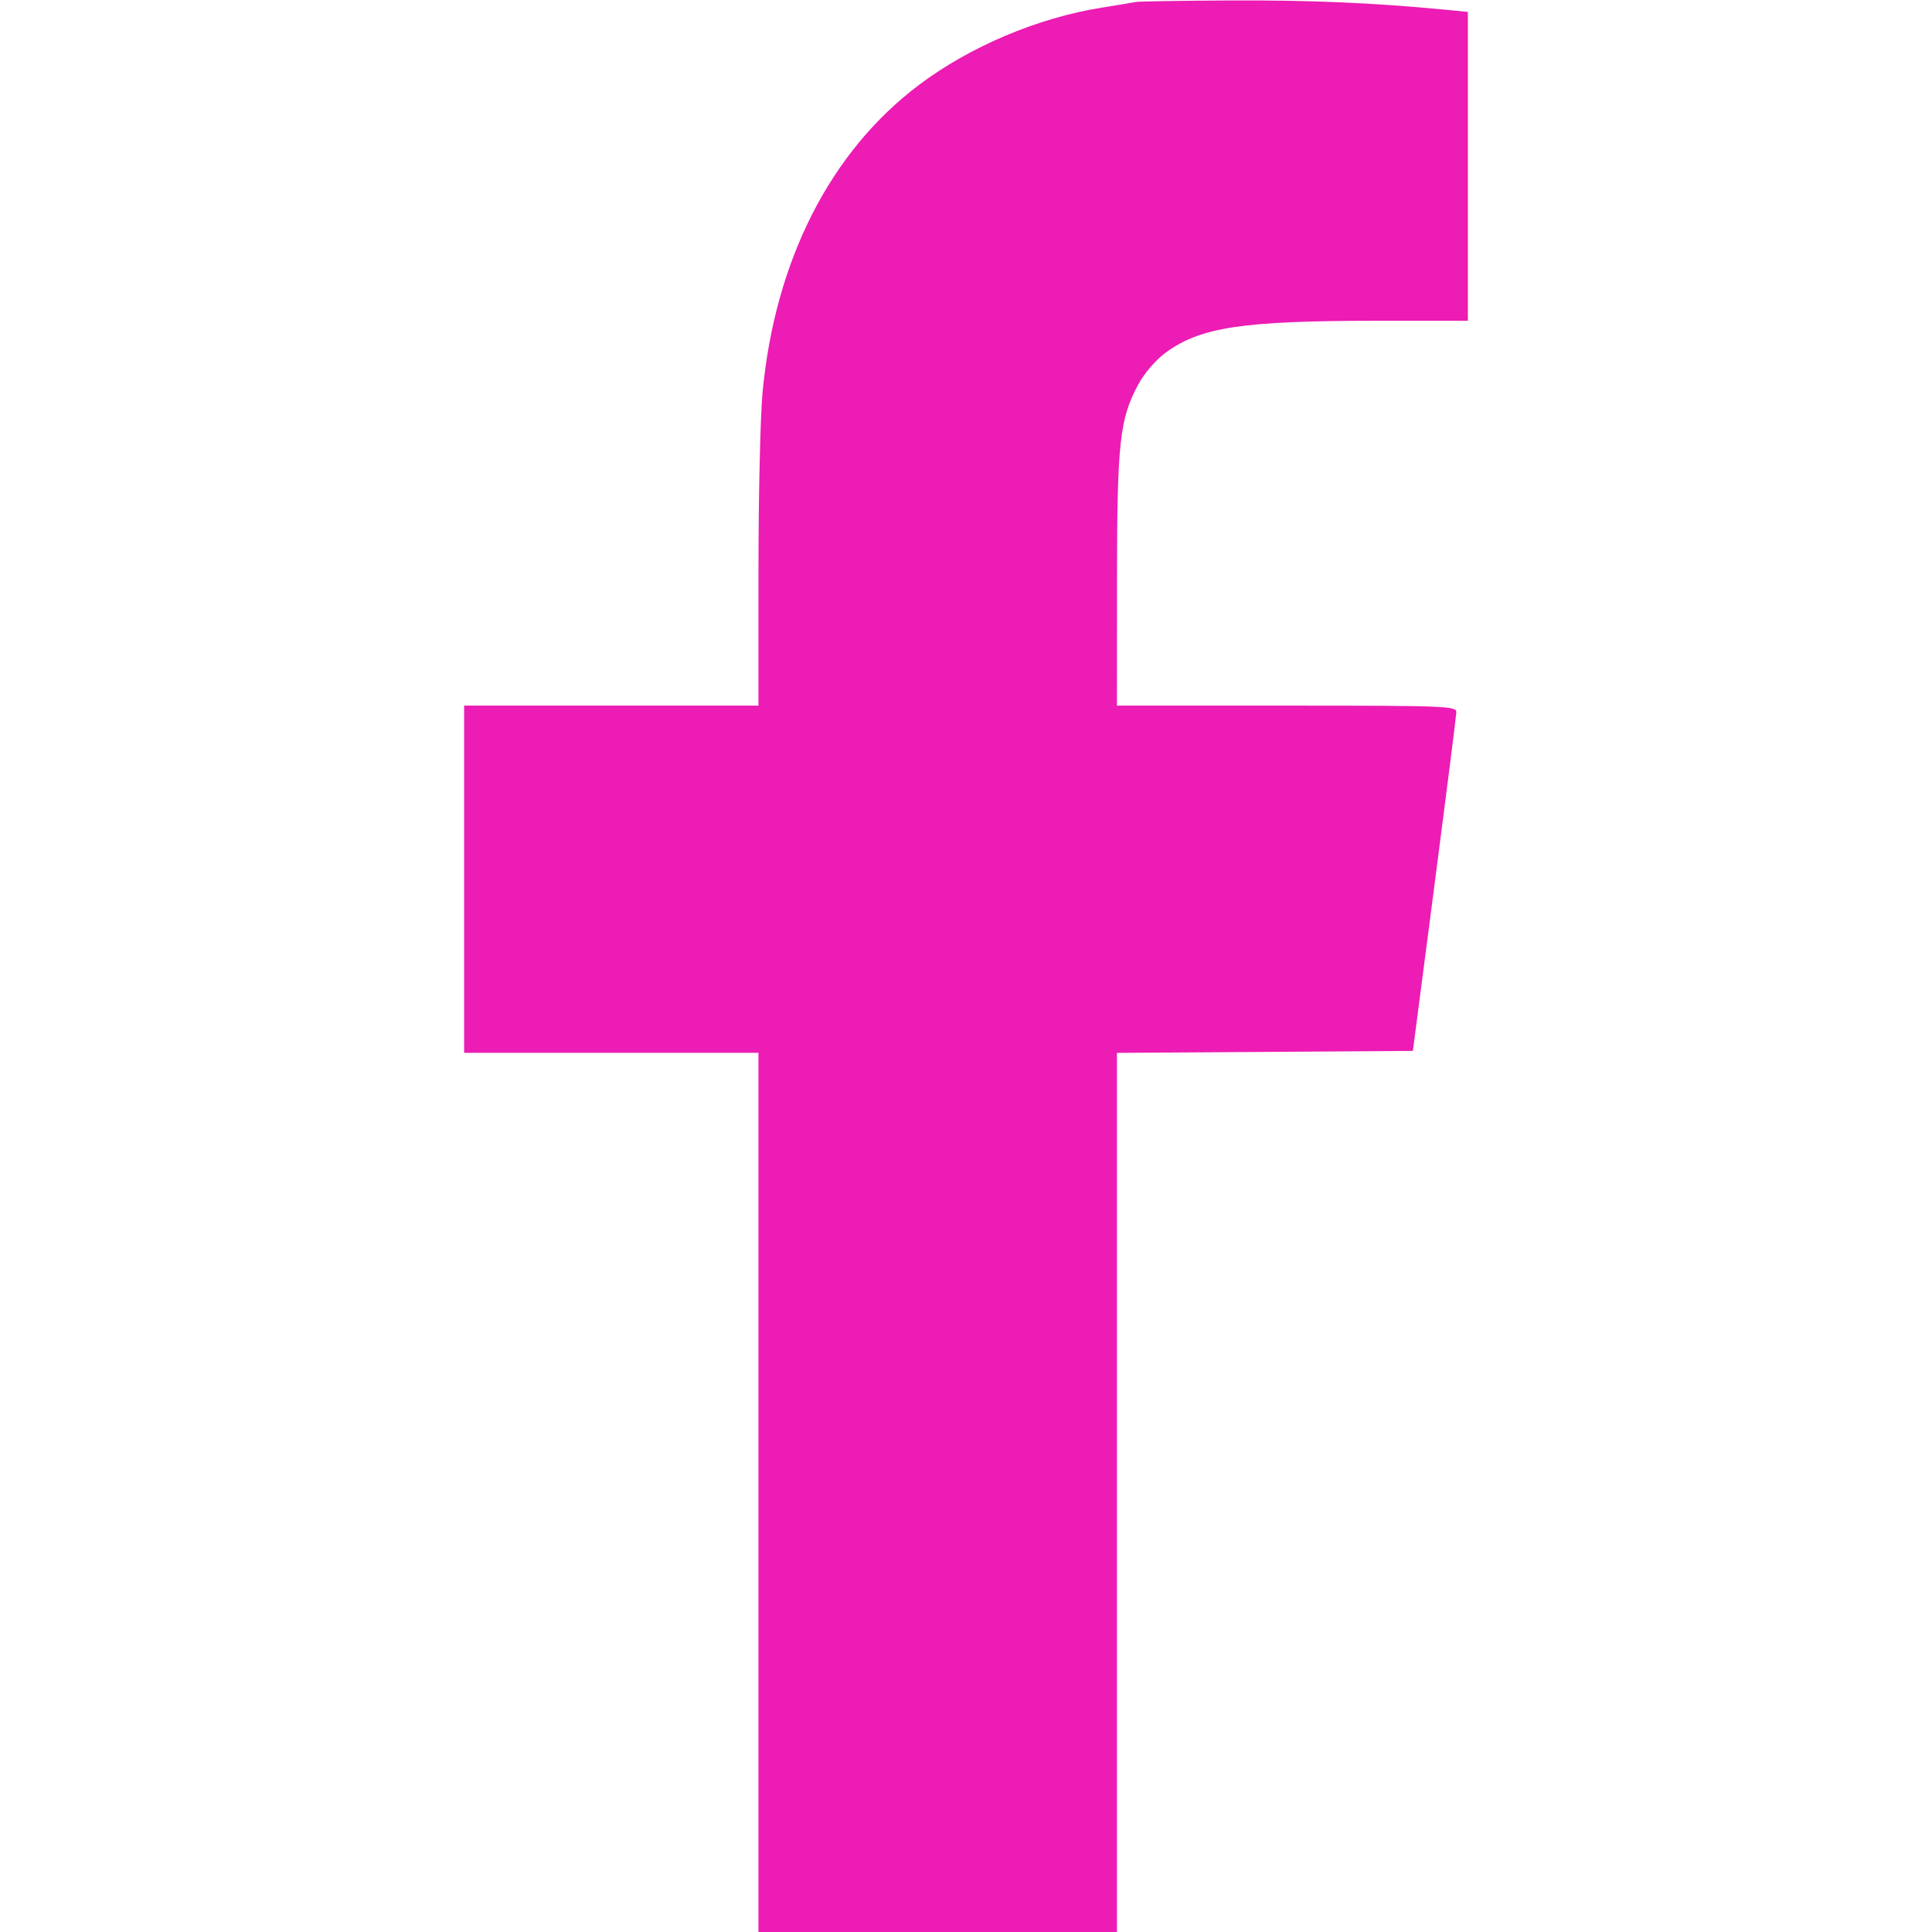
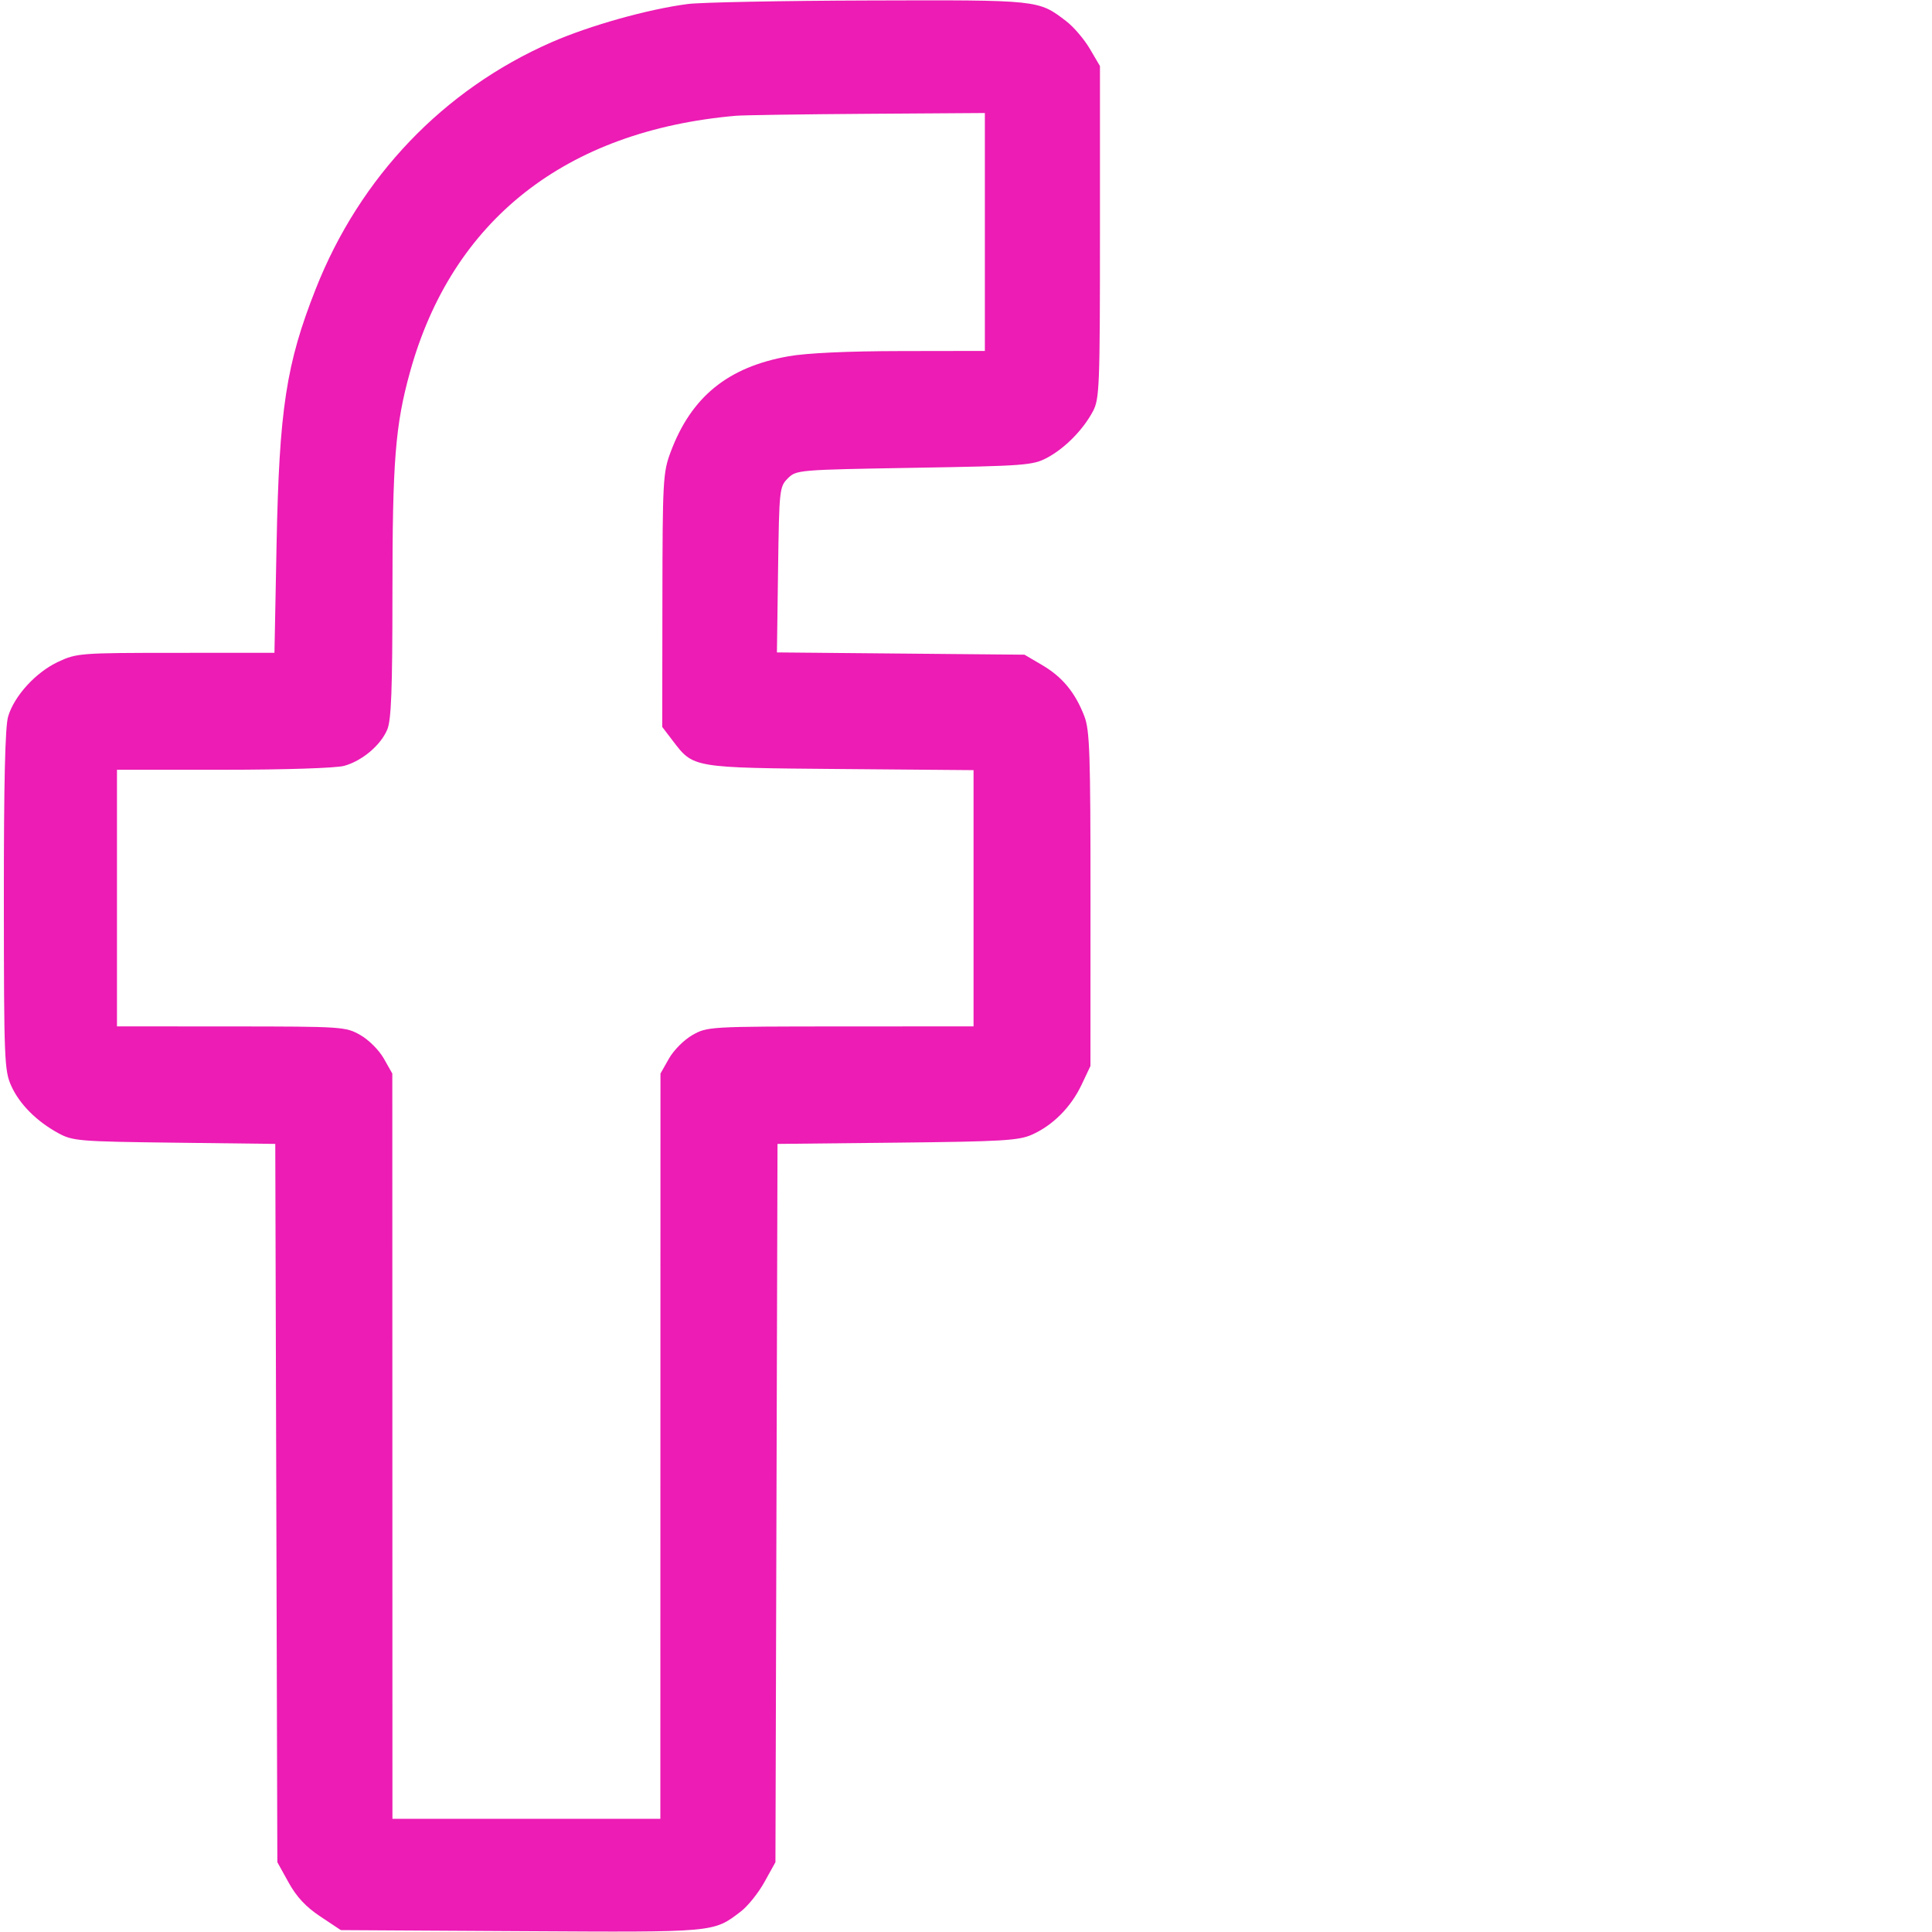
<svg xmlns="http://www.w3.org/2000/svg" width="512" height="512" viewBox="0 0 512 512" version="1.1">
-   <path d="" stroke="none" fill="#f01cb4" fill-rule="evenodd" />
-   <path d="M 301 0.526 C 300.175 0.688, 296.125 1.360, 292 2.020 C 274.958 4.749, 257.093 12.302, 243.518 22.519 C 220.031 40.196, 205.356 69.072, 202.078 104.060 C 201.489 110.352, 201.005 131.588, 201.003 151.250 L 201 187 162 187 L 123 187 123 233 L 123 279 162 279 L 201 279 201 395.500 L 201 512 248.500 512 L 296 512 296 395.512 L 296 279.023 335.213 278.762 L 374.426 278.500 380.158 234.500 C 383.310 210.300, 385.914 189.713, 385.945 188.750 C 385.997 187.108, 383.212 187, 341 187 L 296 187 296.017 153.750 C 296.036 117.195, 296.718 110.965, 301.704 101.799 C 303.340 98.792, 306.368 95.302, 309 93.390 C 318.222 86.690, 329.336 85.019, 364.750 85.008 L 389 85 389 44.080 L 389 3.159 382.750 2.551 C 364.290 0.755, 347.070 0.017, 326 0.118 C 313.075 0.181, 301.825 0.364, 301 0.526" stroke="none" fill="#ec1cb4" fill-rule="evenodd" />
+   <path d="" stroke="none" fill="#ec14b4" fill-rule="evenodd" />
+   <path d="M 182.261 1.065 C 171.698 2.439, 156.250 6.776, 146.142 11.205 C 117.523 23.746, 95.406 46.874, 83.700 76.500 C 75.839 96.394, 73.997 108.386, 73.295 144.250 L 72.732 173 46.616 173.010 C 21.299 173.019, 20.345 173.092, 15.444 175.374 C 9.531 178.127, 3.804 184.372, 2.161 189.858 C 1.353 192.554, 1.007 207.386, 1.022 238.616 C 1.043 280.860, 1.158 283.751, 2.982 287.770 C 5.197 292.650, 9.704 297.170, 15.500 300.324 C 19.276 302.378, 21 302.518, 46.226 302.822 L 72.951 303.145 73.226 398.322 L 73.500 493.500 76.490 498.899 C 78.602 502.712, 81.074 505.357, 84.902 507.899 L 90.324 511.500 138.127 511.778 C 189.923 512.079, 188.986 512.163, 196.338 506.556 C 198.175 505.155, 200.988 501.644, 202.589 498.754 L 205.500 493.500 205.774 398.324 L 206.049 303.148 237.774 302.812 C 265.622 302.516, 269.989 302.257, 273.500 300.687 C 279.041 298.210, 283.814 293.409, 286.613 287.500 L 288.980 282.500 288.990 238.270 C 288.999 199.535, 288.795 193.510, 287.349 189.770 C 284.930 183.514, 281.538 179.401, 276.216 176.272 L 271.500 173.500 238.696 173.199 L 205.893 172.898 206.196 150.975 C 206.491 129.695, 206.567 128.985, 208.777 126.776 C 211.023 124.530, 211.465 124.493, 242.277 123.971 C 271.678 123.472, 273.733 123.317, 277.500 121.308 C 282.200 118.802, 287.028 113.906, 289.638 109 C 291.373 105.739, 291.500 102.493, 291.500 61.500 L 291.500 17.500 288.800 12.906 C 287.314 10.380, 284.502 7.095, 282.549 5.605 C 275.126 -0.057, 275.565 -0.011, 230.282 0.127 C 207.302 0.197, 185.692 0.619, 182.261 1.065 M 195 30.680 C 149.894 34.639, 119.801 58.311, 108.651 98.604 C 104.749 112.703, 104 122.139, 104 157.191 C 104 182.693, 103.694 190.796, 102.636 193.329 C 100.897 197.491, 95.986 201.632, 91.219 202.956 C 89.067 203.554, 75.597 203.991, 59.250 203.994 L 31 204 31 238 L 31 272 61.250 272.016 C 90.777 272.033, 91.595 272.087, 95.480 274.287 C 97.711 275.551, 100.449 278.289, 101.713 280.520 L 103.967 284.500 103.984 383.250 L 104 482 139.500 482 L 175 482 175.016 383.250 L 175.033 284.500 177.287 280.520 C 178.551 278.289, 181.289 275.551, 183.520 274.287 C 187.440 272.067, 188.035 272.033, 222.750 272.016 L 258 272 258 238.048 L 258 204.095 222.750 203.798 C 183.406 203.465, 183.793 203.530, 178.302 196.326 L 175.500 192.650 175.544 159.075 C 175.586 127.244, 175.700 125.202, 177.734 119.767 C 183.206 105.152, 192.895 97.281, 208.937 94.419 C 213.735 93.563, 224.635 93.057, 238.750 93.035 L 261 93 261 61.475 L 261 29.950 229.750 30.161 C 212.563 30.278, 196.925 30.511, 195 30.680" stroke="none" fill="#ec1cb4" fill-rule="evenodd" />
</svg>
